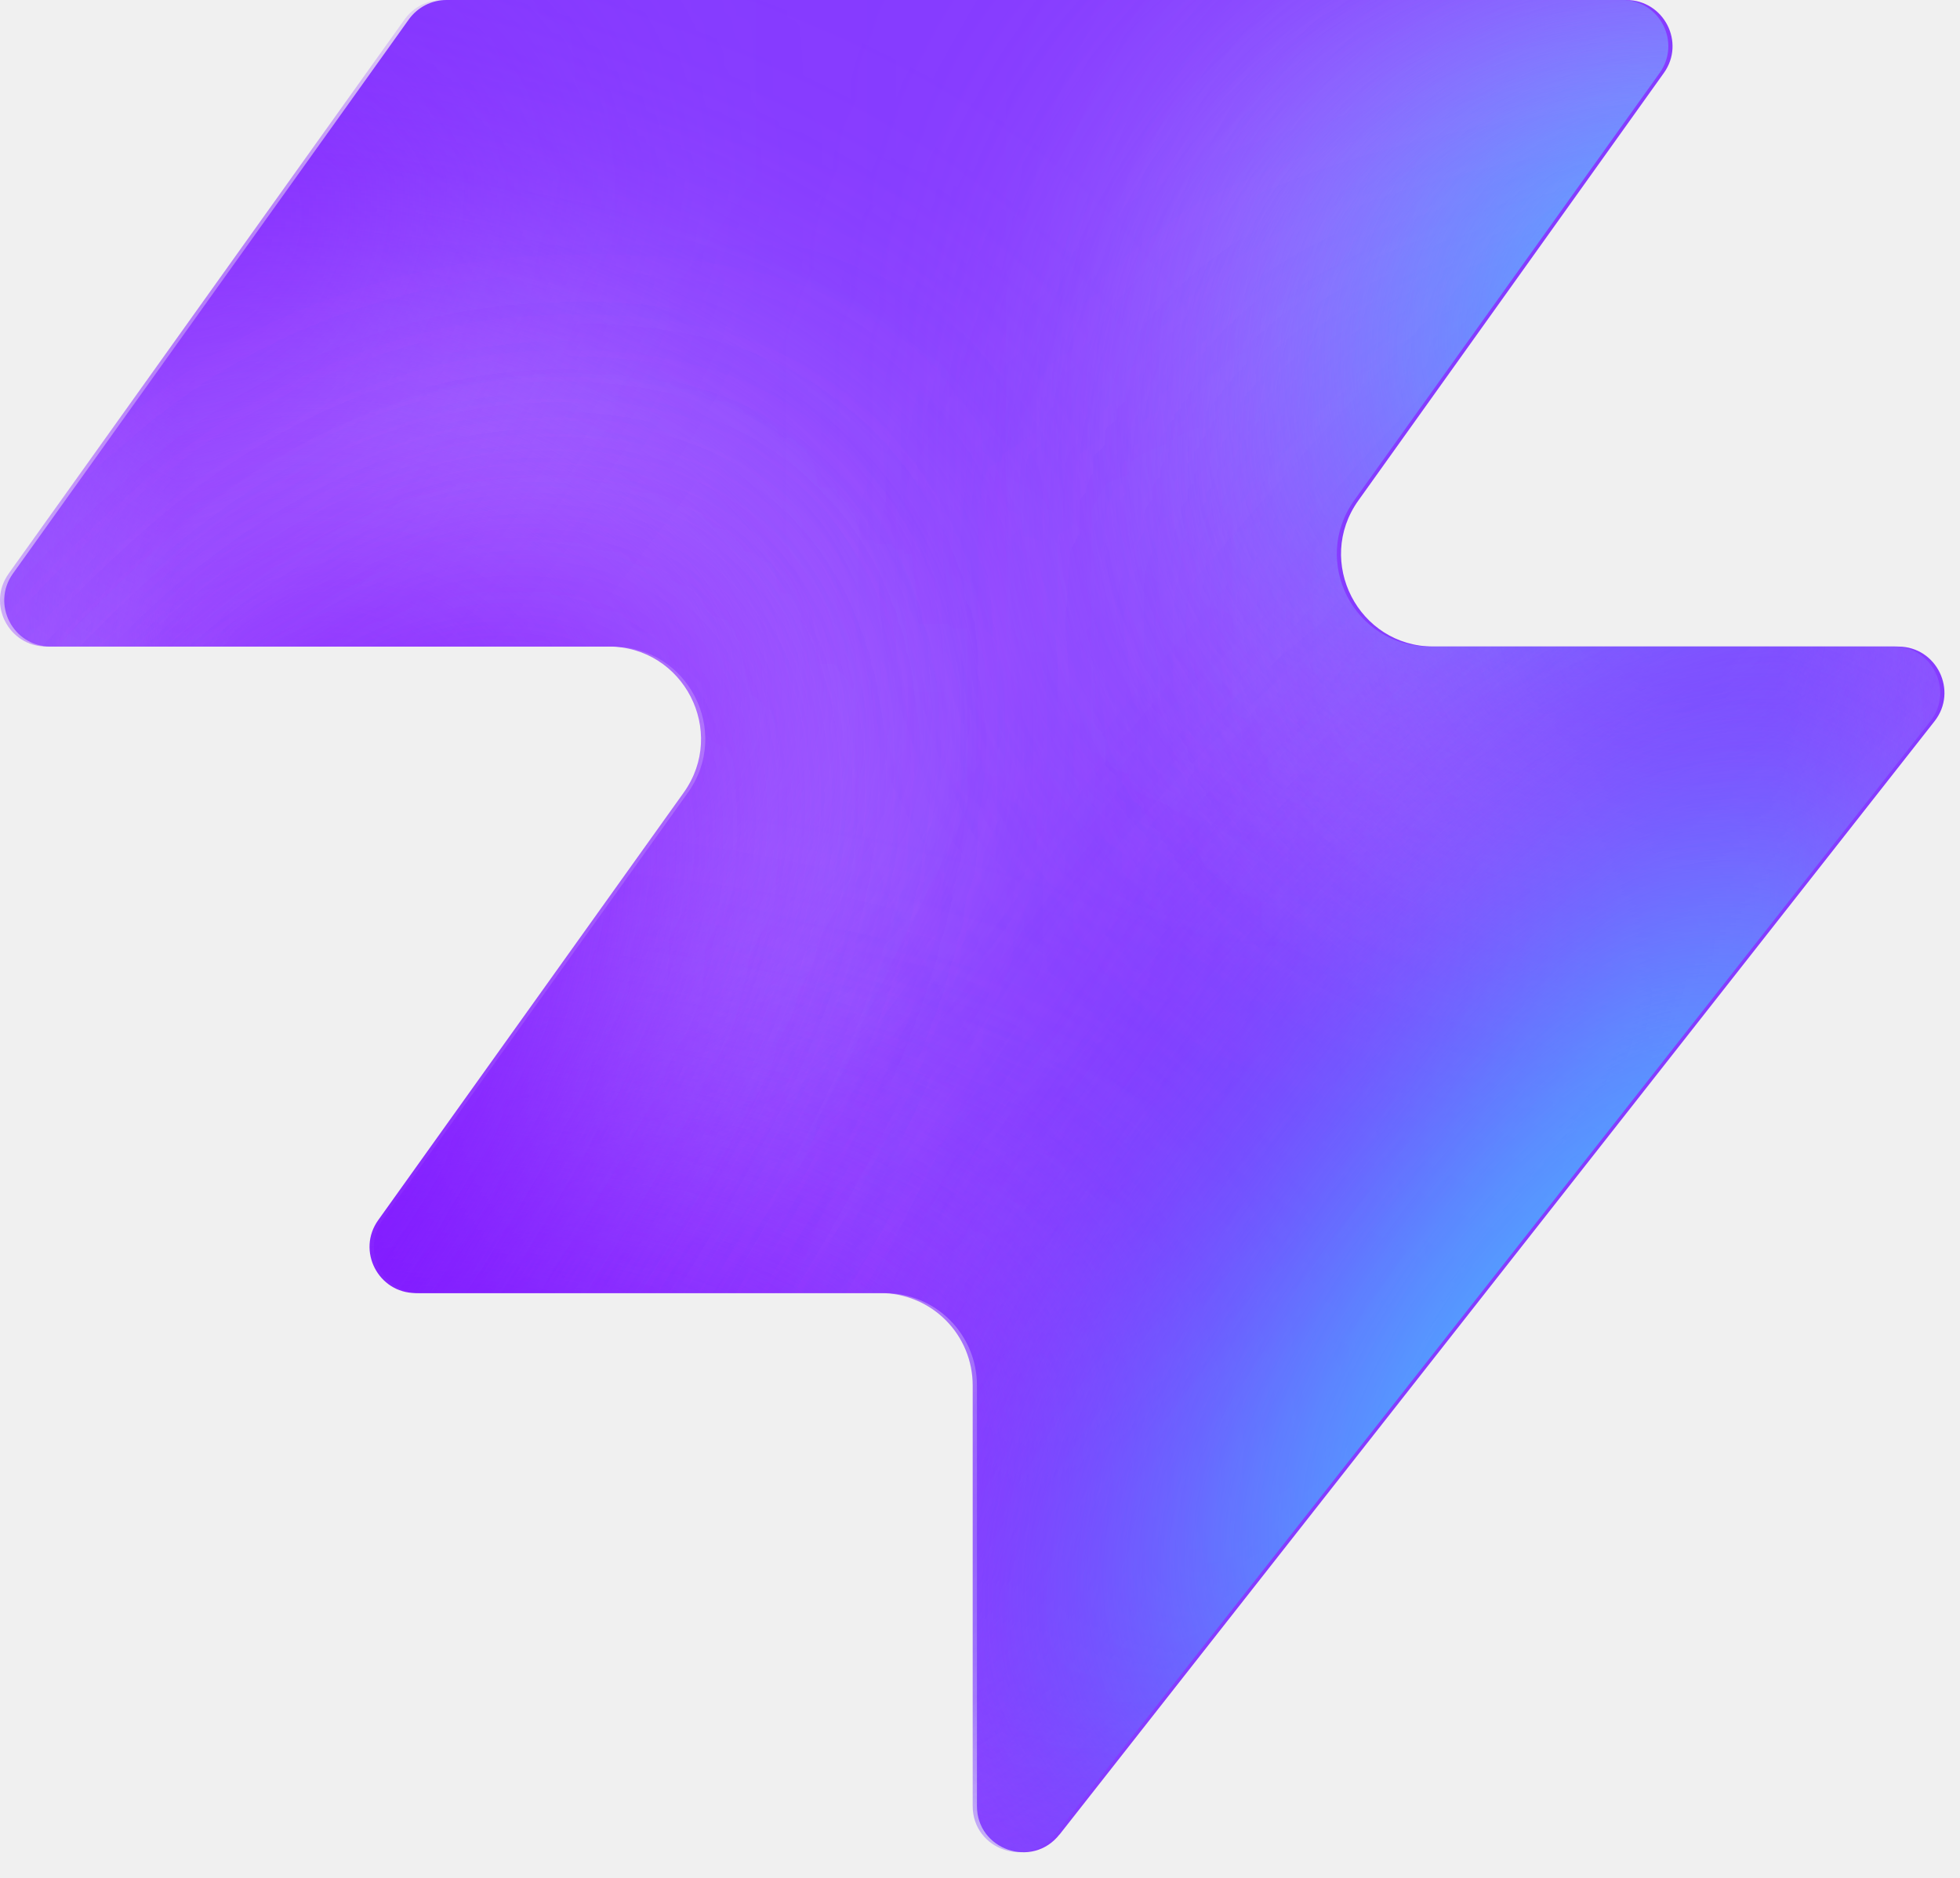
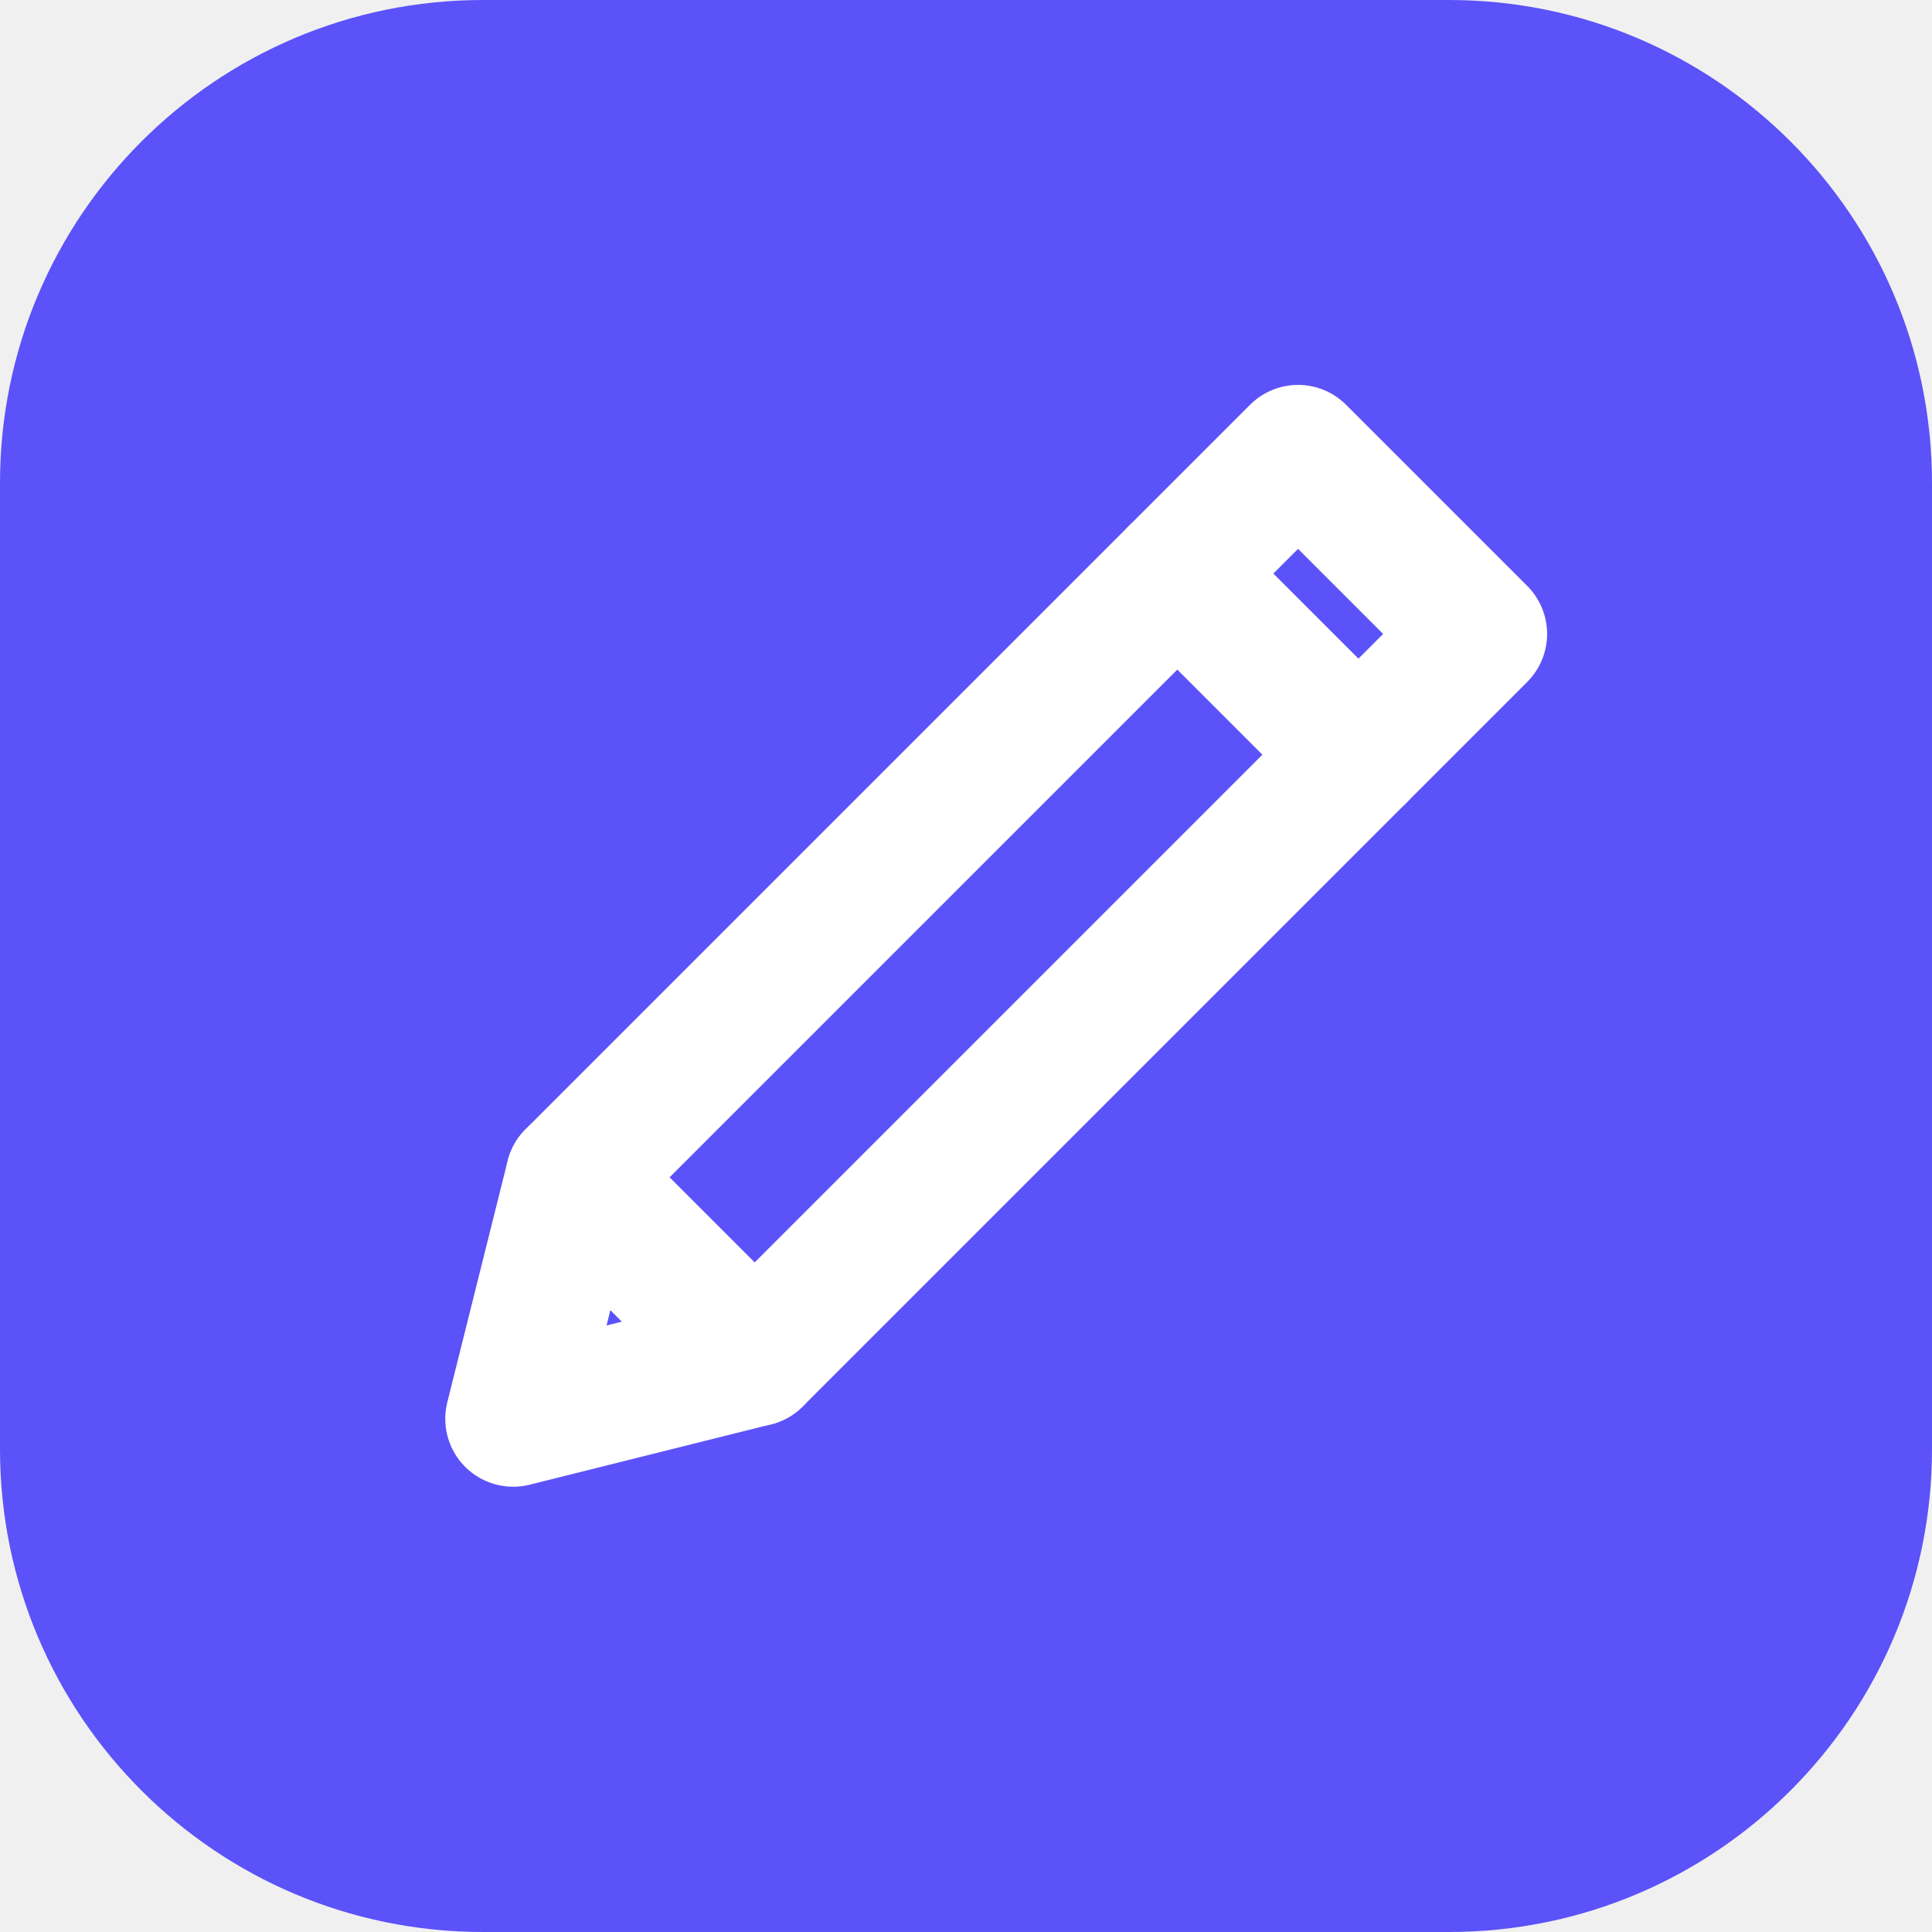
- <svg xmlns="http://www.w3.org/2000/svg" width="48" height="46" fill="none" viewBox="0 0 48 46">
-   <path fill="#863bff" d="M25.946 44.938c-.664.845-2.021.375-2.021-.698V33.937a2.26 2.26 0 0 0-2.262-2.262H10.287c-.92 0-1.456-1.04-.92-1.788l7.48-10.471c1.07-1.497 0-3.578-1.842-3.578H1.237c-.92 0-1.456-1.04-.92-1.788L10.013.474c.214-.297.556-.474.92-.474h28.894c.92 0 1.456 1.04.92 1.788l-7.48 10.471c-1.07 1.498 0 3.579 1.842 3.579h11.377c.943 0 1.473 1.088.89 1.83L25.947 44.94z" style="fill:#863bff;fill:color(display-p3 .525 .23 1);fill-opacity:1" />
-   <mask id="a" width="48" height="46" x="0" y="0" maskUnits="userSpaceOnUse" style="mask-type:alpha">
-     <path fill="#000" d="M25.842 44.938c-.664.844-2.021.375-2.021-.698V33.937a2.26 2.26 0 0 0-2.262-2.262H10.183c-.92 0-1.456-1.04-.92-1.788l7.48-10.471c1.07-1.498 0-3.579-1.842-3.579H1.133c-.92 0-1.456-1.04-.92-1.787L9.91.473c.214-.297.556-.474.92-.474h28.894c.92 0 1.456 1.04.92 1.788l-7.48 10.471c-1.07 1.498 0 3.578 1.842 3.578h11.377c.943 0 1.473 1.088.89 1.832L25.843 44.94z" style="fill:#000;fill-opacity:1" />
-   </mask>
-   <g mask="url(#a)">
-     <g filter="url(#b)">
-       <ellipse cx="5.508" cy="14.704" fill="#ede6ff" rx="5.508" ry="14.704" style="fill:#ede6ff;fill:color(display-p3 .927 .903 1);fill-opacity:1" transform="matrix(.00324 1 1 -.00324 -4.47 31.516)" />
-     </g>
-     <g filter="url(#c)">
-       <ellipse cx="10.399" cy="29.851" fill="#ede6ff" rx="10.399" ry="29.851" style="fill:#ede6ff;fill:color(display-p3 .927 .903 1);fill-opacity:1" transform="matrix(.00324 1 1 -.00324 -39.328 7.883)" />
-     </g>
-     <g filter="url(#d)">
-       <ellipse cx="5.508" cy="30.487" fill="#7e14ff" rx="5.508" ry="30.487" style="fill:#7e14ff;fill:color(display-p3 .492 .077 1);fill-opacity:1" transform="rotate(89.814 -25.913 -14.639)scale(1 -1)" />
-     </g>
-     <g filter="url(#e)">
-       <ellipse cx="5.508" cy="30.599" fill="#7e14ff" rx="5.508" ry="30.599" style="fill:#7e14ff;fill:color(display-p3 .492 .077 1);fill-opacity:1" transform="rotate(89.814 -32.644 -3.334)scale(1 -1)" />
-     </g>
-     <g filter="url(#f)">
-       <ellipse cx="5.508" cy="30.599" fill="#7e14ff" rx="5.508" ry="30.599" style="fill:#7e14ff;fill:color(display-p3 .492 .077 1);fill-opacity:1" transform="matrix(.00324 1 1 -.00324 -34.34 30.47)" />
-     </g>
-     <g filter="url(#g)">
-       <ellipse cx="14.072" cy="22.078" fill="#ede6ff" rx="14.072" ry="22.078" style="fill:#ede6ff;fill:color(display-p3 .927 .903 1);fill-opacity:1" transform="rotate(93.35 24.506 48.493)scale(-1 1)" />
-     </g>
-     <g filter="url(#h)">
-       <ellipse cx="3.47" cy="21.501" fill="#7e14ff" rx="3.47" ry="21.501" style="fill:#7e14ff;fill:color(display-p3 .492 .077 1);fill-opacity:1" transform="rotate(89.009 28.708 47.59)scale(-1 1)" />
-     </g>
-     <g filter="url(#i)">
-       <ellipse cx="3.47" cy="21.501" fill="#7e14ff" rx="3.47" ry="21.501" style="fill:#7e14ff;fill:color(display-p3 .492 .077 1);fill-opacity:1" transform="rotate(89.009 28.708 47.59)scale(-1 1)" />
-     </g>
-     <g filter="url(#j)">
-       <ellipse cx=".387" cy="8.972" fill="#7e14ff" rx="4.407" ry="29.108" style="fill:#7e14ff;fill:color(display-p3 .492 .077 1);fill-opacity:1" transform="rotate(39.51 .387 8.972)" />
-     </g>
-     <g filter="url(#k)">
-       <ellipse cx="47.523" cy="-6.092" fill="#7e14ff" rx="4.407" ry="29.108" style="fill:#7e14ff;fill:color(display-p3 .492 .077 1);fill-opacity:1" transform="rotate(37.892 47.523 -6.092)" />
-     </g>
-     <g filter="url(#l)">
-       <ellipse cx="41.412" cy="6.333" fill="#47bfff" rx="5.971" ry="9.665" style="fill:#47bfff;fill:color(display-p3 .28 .748 1);fill-opacity:1" transform="rotate(37.892 41.412 6.333)" />
-     </g>
-     <g filter="url(#m)">
-       <ellipse cx="-1.879" cy="38.332" fill="#7e14ff" rx="4.407" ry="29.108" style="fill:#7e14ff;fill:color(display-p3 .492 .077 1);fill-opacity:1" transform="rotate(37.892 -1.88 38.332)" />
-     </g>
-     <g filter="url(#n)">
-       <ellipse cx="-1.879" cy="38.332" fill="#7e14ff" rx="4.407" ry="29.108" style="fill:#7e14ff;fill:color(display-p3 .492 .077 1);fill-opacity:1" transform="rotate(37.892 -1.88 38.332)" />
-     </g>
-     <g filter="url(#o)">
-       <ellipse cx="35.651" cy="29.907" fill="#7e14ff" rx="4.407" ry="29.108" style="fill:#7e14ff;fill:color(display-p3 .492 .077 1);fill-opacity:1" transform="rotate(37.892 35.651 29.907)" />
-     </g>
-     <g filter="url(#p)">
-       <ellipse cx="38.418" cy="32.4" fill="#47bfff" rx="5.971" ry="15.297" style="fill:#47bfff;fill:color(display-p3 .28 .748 1);fill-opacity:1" transform="rotate(37.892 38.418 32.4)" />
-     </g>
+ <svg xmlns="http://www.w3.org/2000/svg" viewBox="0 0 64 64" width="64" height="64">
+   <rect width="64" height="64" rx="16" fill="#5b52f9" />
+   <g fill="none" stroke="#ffffff" stroke-width="4.5" stroke-linecap="round" stroke-linejoin="round">
+     <path d="M43 15 L49 21 L25 45 L17 47 L19 39 Z" />
+     <path d="M39 19 L45 25" />
+     <path d="M19 39 L25 45" />
  </g>
-   <defs>
-     <filter id="b" width="60.045" height="41.654" x="-19.77" y="16.149" color-interpolation-filters="sRGB" filterUnits="userSpaceOnUse">
-       <feFlood flood-opacity="0" result="BackgroundImageFix" />
-       <feBlend in="SourceGraphic" in2="BackgroundImageFix" result="shape" />
-       <feGaussianBlur result="effect1_foregroundBlur_2002_17158" stdDeviation="7.659" />
-     </filter>
-     <filter id="c" width="90.34" height="51.437" x="-54.613" y="-7.533" color-interpolation-filters="sRGB" filterUnits="userSpaceOnUse">
-       <feFlood flood-opacity="0" result="BackgroundImageFix" />
-       <feBlend in="SourceGraphic" in2="BackgroundImageFix" result="shape" />
-       <feGaussianBlur result="effect1_foregroundBlur_2002_17158" stdDeviation="7.659" />
-     </filter>
-     <filter id="d" width="79.355" height="29.4" x="-49.64" y="2.03" color-interpolation-filters="sRGB" filterUnits="userSpaceOnUse">
-       <feFlood flood-opacity="0" result="BackgroundImageFix" />
-       <feBlend in="SourceGraphic" in2="BackgroundImageFix" result="shape" />
-       <feGaussianBlur result="effect1_foregroundBlur_2002_17158" stdDeviation="4.596" />
-     </filter>
-     <filter id="e" width="79.579" height="29.4" x="-45.045" y="20.029" color-interpolation-filters="sRGB" filterUnits="userSpaceOnUse">
-       <feFlood flood-opacity="0" result="BackgroundImageFix" />
-       <feBlend in="SourceGraphic" in2="BackgroundImageFix" result="shape" />
-       <feGaussianBlur result="effect1_foregroundBlur_2002_17158" stdDeviation="4.596" />
-     </filter>
-     <filter id="f" width="79.579" height="29.4" x="-43.513" y="21.178" color-interpolation-filters="sRGB" filterUnits="userSpaceOnUse">
-       <feFlood flood-opacity="0" result="BackgroundImageFix" />
-       <feBlend in="SourceGraphic" in2="BackgroundImageFix" result="shape" />
-       <feGaussianBlur result="effect1_foregroundBlur_2002_17158" stdDeviation="4.596" />
-     </filter>
-     <filter id="g" width="74.749" height="58.852" x="15.756" y="-17.901" color-interpolation-filters="sRGB" filterUnits="userSpaceOnUse">
-       <feFlood flood-opacity="0" result="BackgroundImageFix" />
-       <feBlend in="SourceGraphic" in2="BackgroundImageFix" result="shape" />
-       <feGaussianBlur result="effect1_foregroundBlur_2002_17158" stdDeviation="7.659" />
-     </filter>
-     <filter id="h" width="61.377" height="25.362" x="23.548" y="2.284" color-interpolation-filters="sRGB" filterUnits="userSpaceOnUse">
-       <feFlood flood-opacity="0" result="BackgroundImageFix" />
-       <feBlend in="SourceGraphic" in2="BackgroundImageFix" result="shape" />
-       <feGaussianBlur result="effect1_foregroundBlur_2002_17158" stdDeviation="4.596" />
-     </filter>
-     <filter id="i" width="61.377" height="25.362" x="23.548" y="2.284" color-interpolation-filters="sRGB" filterUnits="userSpaceOnUse">
-       <feFlood flood-opacity="0" result="BackgroundImageFix" />
-       <feBlend in="SourceGraphic" in2="BackgroundImageFix" result="shape" />
-       <feGaussianBlur result="effect1_foregroundBlur_2002_17158" stdDeviation="4.596" />
-     </filter>
-     <filter id="j" width="56.045" height="63.649" x="-27.636" y="-22.853" color-interpolation-filters="sRGB" filterUnits="userSpaceOnUse">
-       <feFlood flood-opacity="0" result="BackgroundImageFix" />
-       <feBlend in="SourceGraphic" in2="BackgroundImageFix" result="shape" />
-       <feGaussianBlur result="effect1_foregroundBlur_2002_17158" stdDeviation="4.596" />
-     </filter>
-     <filter id="k" width="54.814" height="64.646" x="20.116" y="-38.415" color-interpolation-filters="sRGB" filterUnits="userSpaceOnUse">
-       <feFlood flood-opacity="0" result="BackgroundImageFix" />
-       <feBlend in="SourceGraphic" in2="BackgroundImageFix" result="shape" />
-       <feGaussianBlur result="effect1_foregroundBlur_2002_17158" stdDeviation="4.596" />
-     </filter>
-     <filter id="l" width="33.541" height="35.313" x="24.641" y="-11.323" color-interpolation-filters="sRGB" filterUnits="userSpaceOnUse">
-       <feFlood flood-opacity="0" result="BackgroundImageFix" />
-       <feBlend in="SourceGraphic" in2="BackgroundImageFix" result="shape" />
-       <feGaussianBlur result="effect1_foregroundBlur_2002_17158" stdDeviation="4.596" />
-     </filter>
-     <filter id="m" width="54.814" height="64.646" x="-29.286" y="6.009" color-interpolation-filters="sRGB" filterUnits="userSpaceOnUse">
-       <feFlood flood-opacity="0" result="BackgroundImageFix" />
-       <feBlend in="SourceGraphic" in2="BackgroundImageFix" result="shape" />
-       <feGaussianBlur result="effect1_foregroundBlur_2002_17158" stdDeviation="4.596" />
-     </filter>
-     <filter id="n" width="54.814" height="64.646" x="-29.286" y="6.009" color-interpolation-filters="sRGB" filterUnits="userSpaceOnUse">
-       <feFlood flood-opacity="0" result="BackgroundImageFix" />
-       <feBlend in="SourceGraphic" in2="BackgroundImageFix" result="shape" />
-       <feGaussianBlur result="effect1_foregroundBlur_2002_17158" stdDeviation="4.596" />
-     </filter>
-     <filter id="o" width="54.814" height="64.646" x="8.244" y="-2.416" color-interpolation-filters="sRGB" filterUnits="userSpaceOnUse">
-       <feFlood flood-opacity="0" result="BackgroundImageFix" />
-       <feBlend in="SourceGraphic" in2="BackgroundImageFix" result="shape" />
-       <feGaussianBlur result="effect1_foregroundBlur_2002_17158" stdDeviation="4.596" />
-     </filter>
-     <filter id="p" width="39.409" height="43.623" x="18.713" y="10.588" color-interpolation-filters="sRGB" filterUnits="userSpaceOnUse">
-       <feFlood flood-opacity="0" result="BackgroundImageFix" />
-       <feBlend in="SourceGraphic" in2="BackgroundImageFix" result="shape" />
-       <feGaussianBlur result="effect1_foregroundBlur_2002_17158" stdDeviation="4.596" />
-     </filter>
-   </defs>
+   <polygon points="17,47 21,46 18,43" fill="#ffffff" />
</svg>
